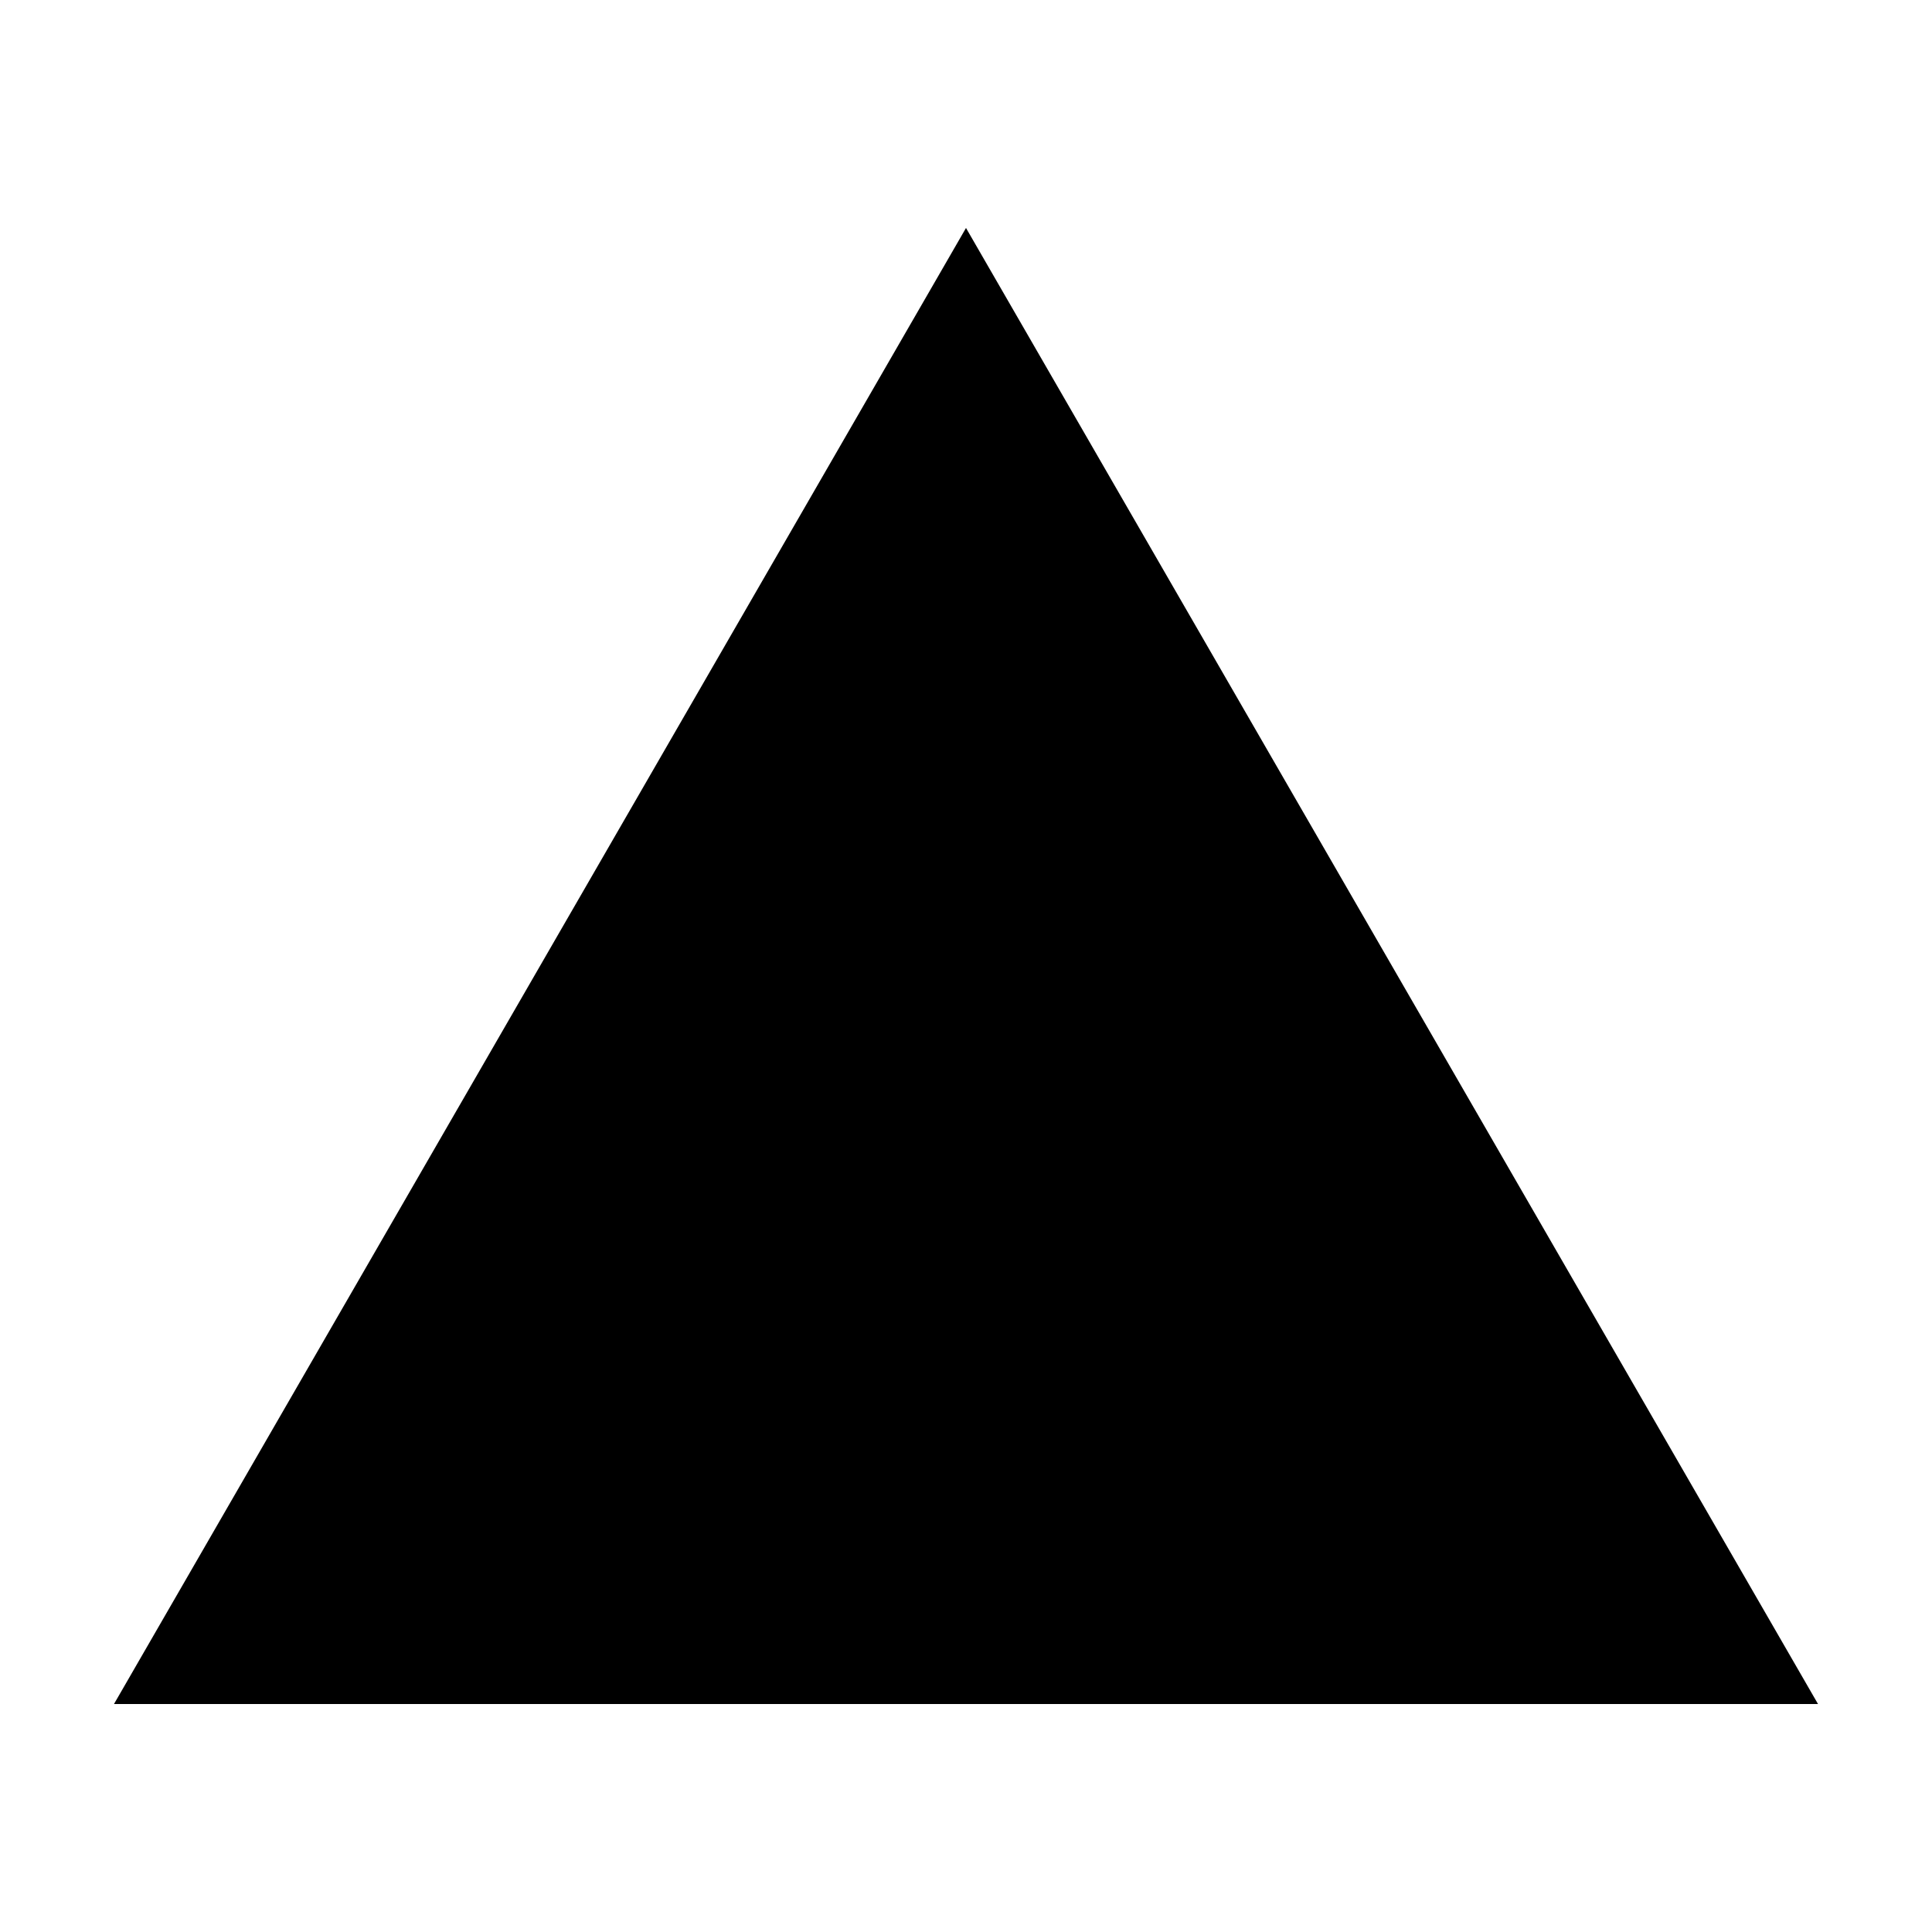
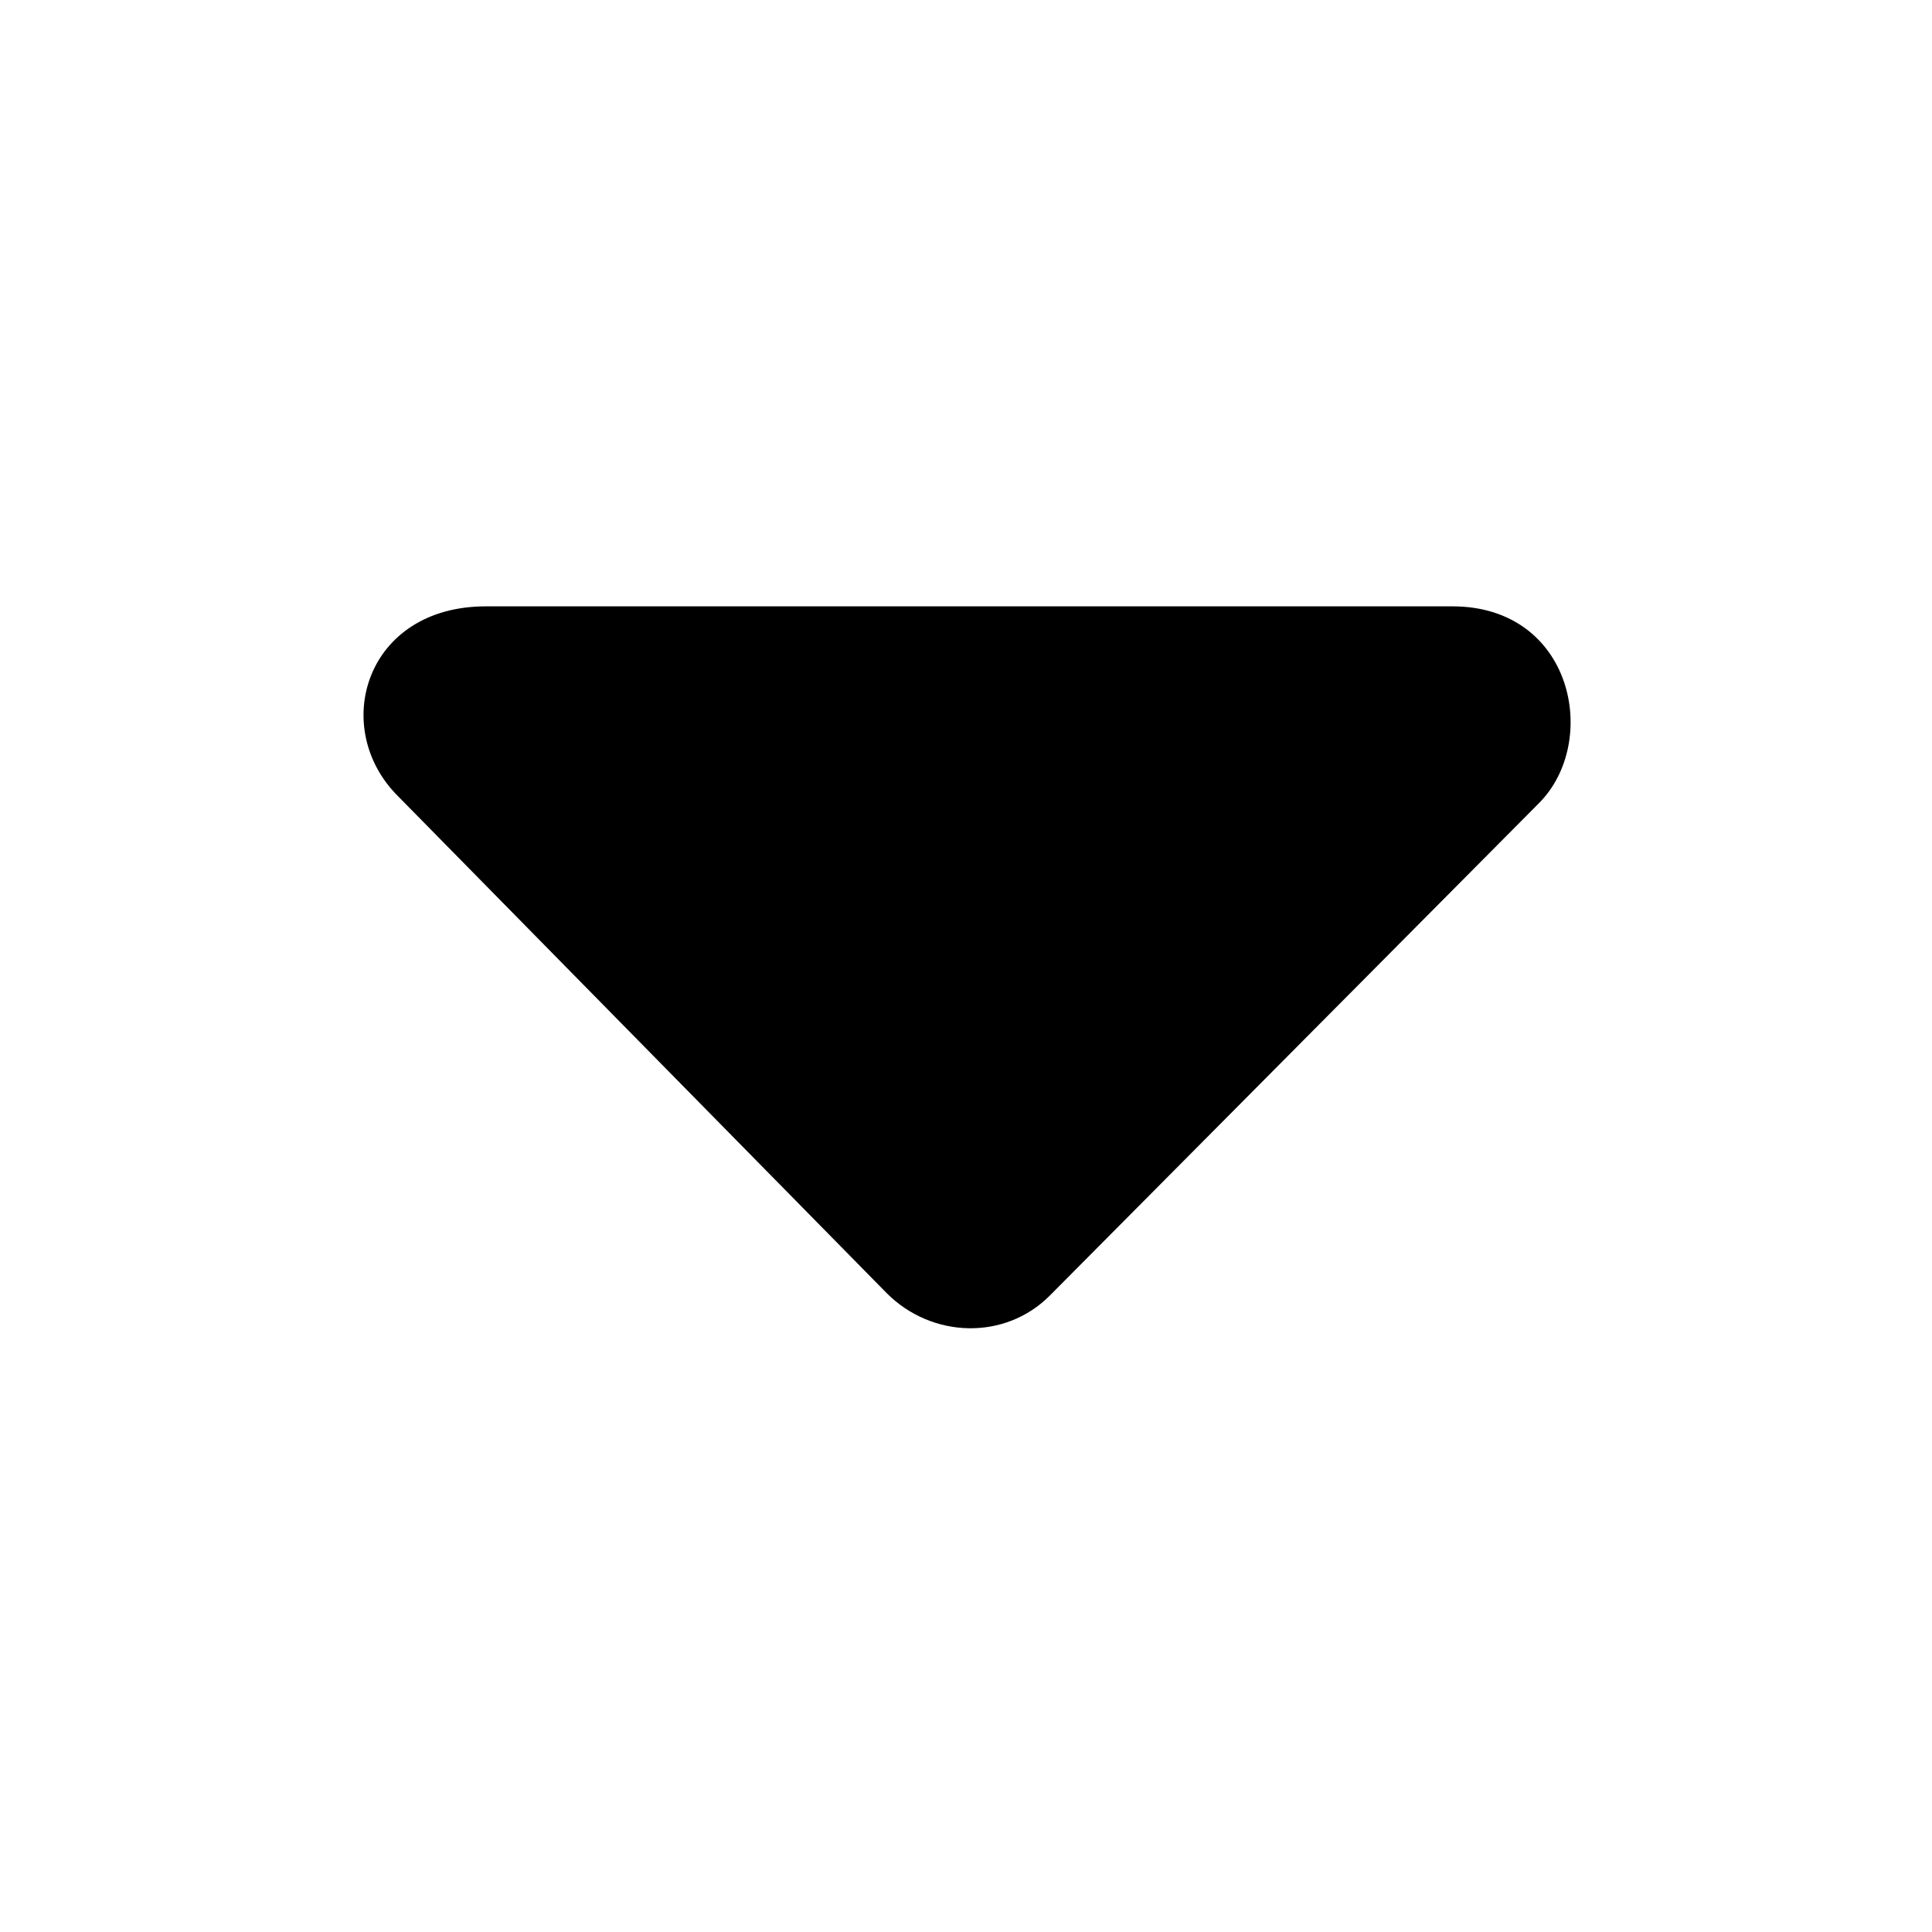
- <svg xmlns="http://www.w3.org/2000/svg" version="1.1" id="Layer_1" x="0px" y="0px" viewBox="0 0 100 100" enable-background="new 0 0 100 100" xml:space="preserve" height="100px" width="100px">
-   <polygon fill="#000000" points="5.9,88.2 50,11.8 94.1,88.2 " />
+ <svg xmlns="http://www.w3.org/2000/svg" version="1.0" id="Layer_1" x="0px" y="0px" width="32px" height="32px" viewBox="0 0 32 32" enable-background="new 0 0 32 32" xml:space="preserve">
+   <path d="M8.048,10.043c-2,0-2.589,2.014-1.457,3.143l8.098,8.235c0.746,0.746,1.956,0.785,2.7,0.037l8.1-8.154  c1.016-1.018,0.568-3.261-1.433-3.261C21.952,10.043,9.646,10.043,8.048,10.043z" />
+   <g>
+ </g>
+   <g>
+ </g>
+   <g>
+ </g>
+   <g>
+ </g>
+   <g>
+ </g>
+   <g>
+ </g>
+   <g>
+ </g>
+   <g>
+ </g>
+   <g>
+ </g>
+   <g>
+ </g>
+   <g>
+ </g>
+   <g>
+ </g>
+   <g>
+ </g>
+   <g>
+ </g>
+   <g>
+ </g>
</svg>
